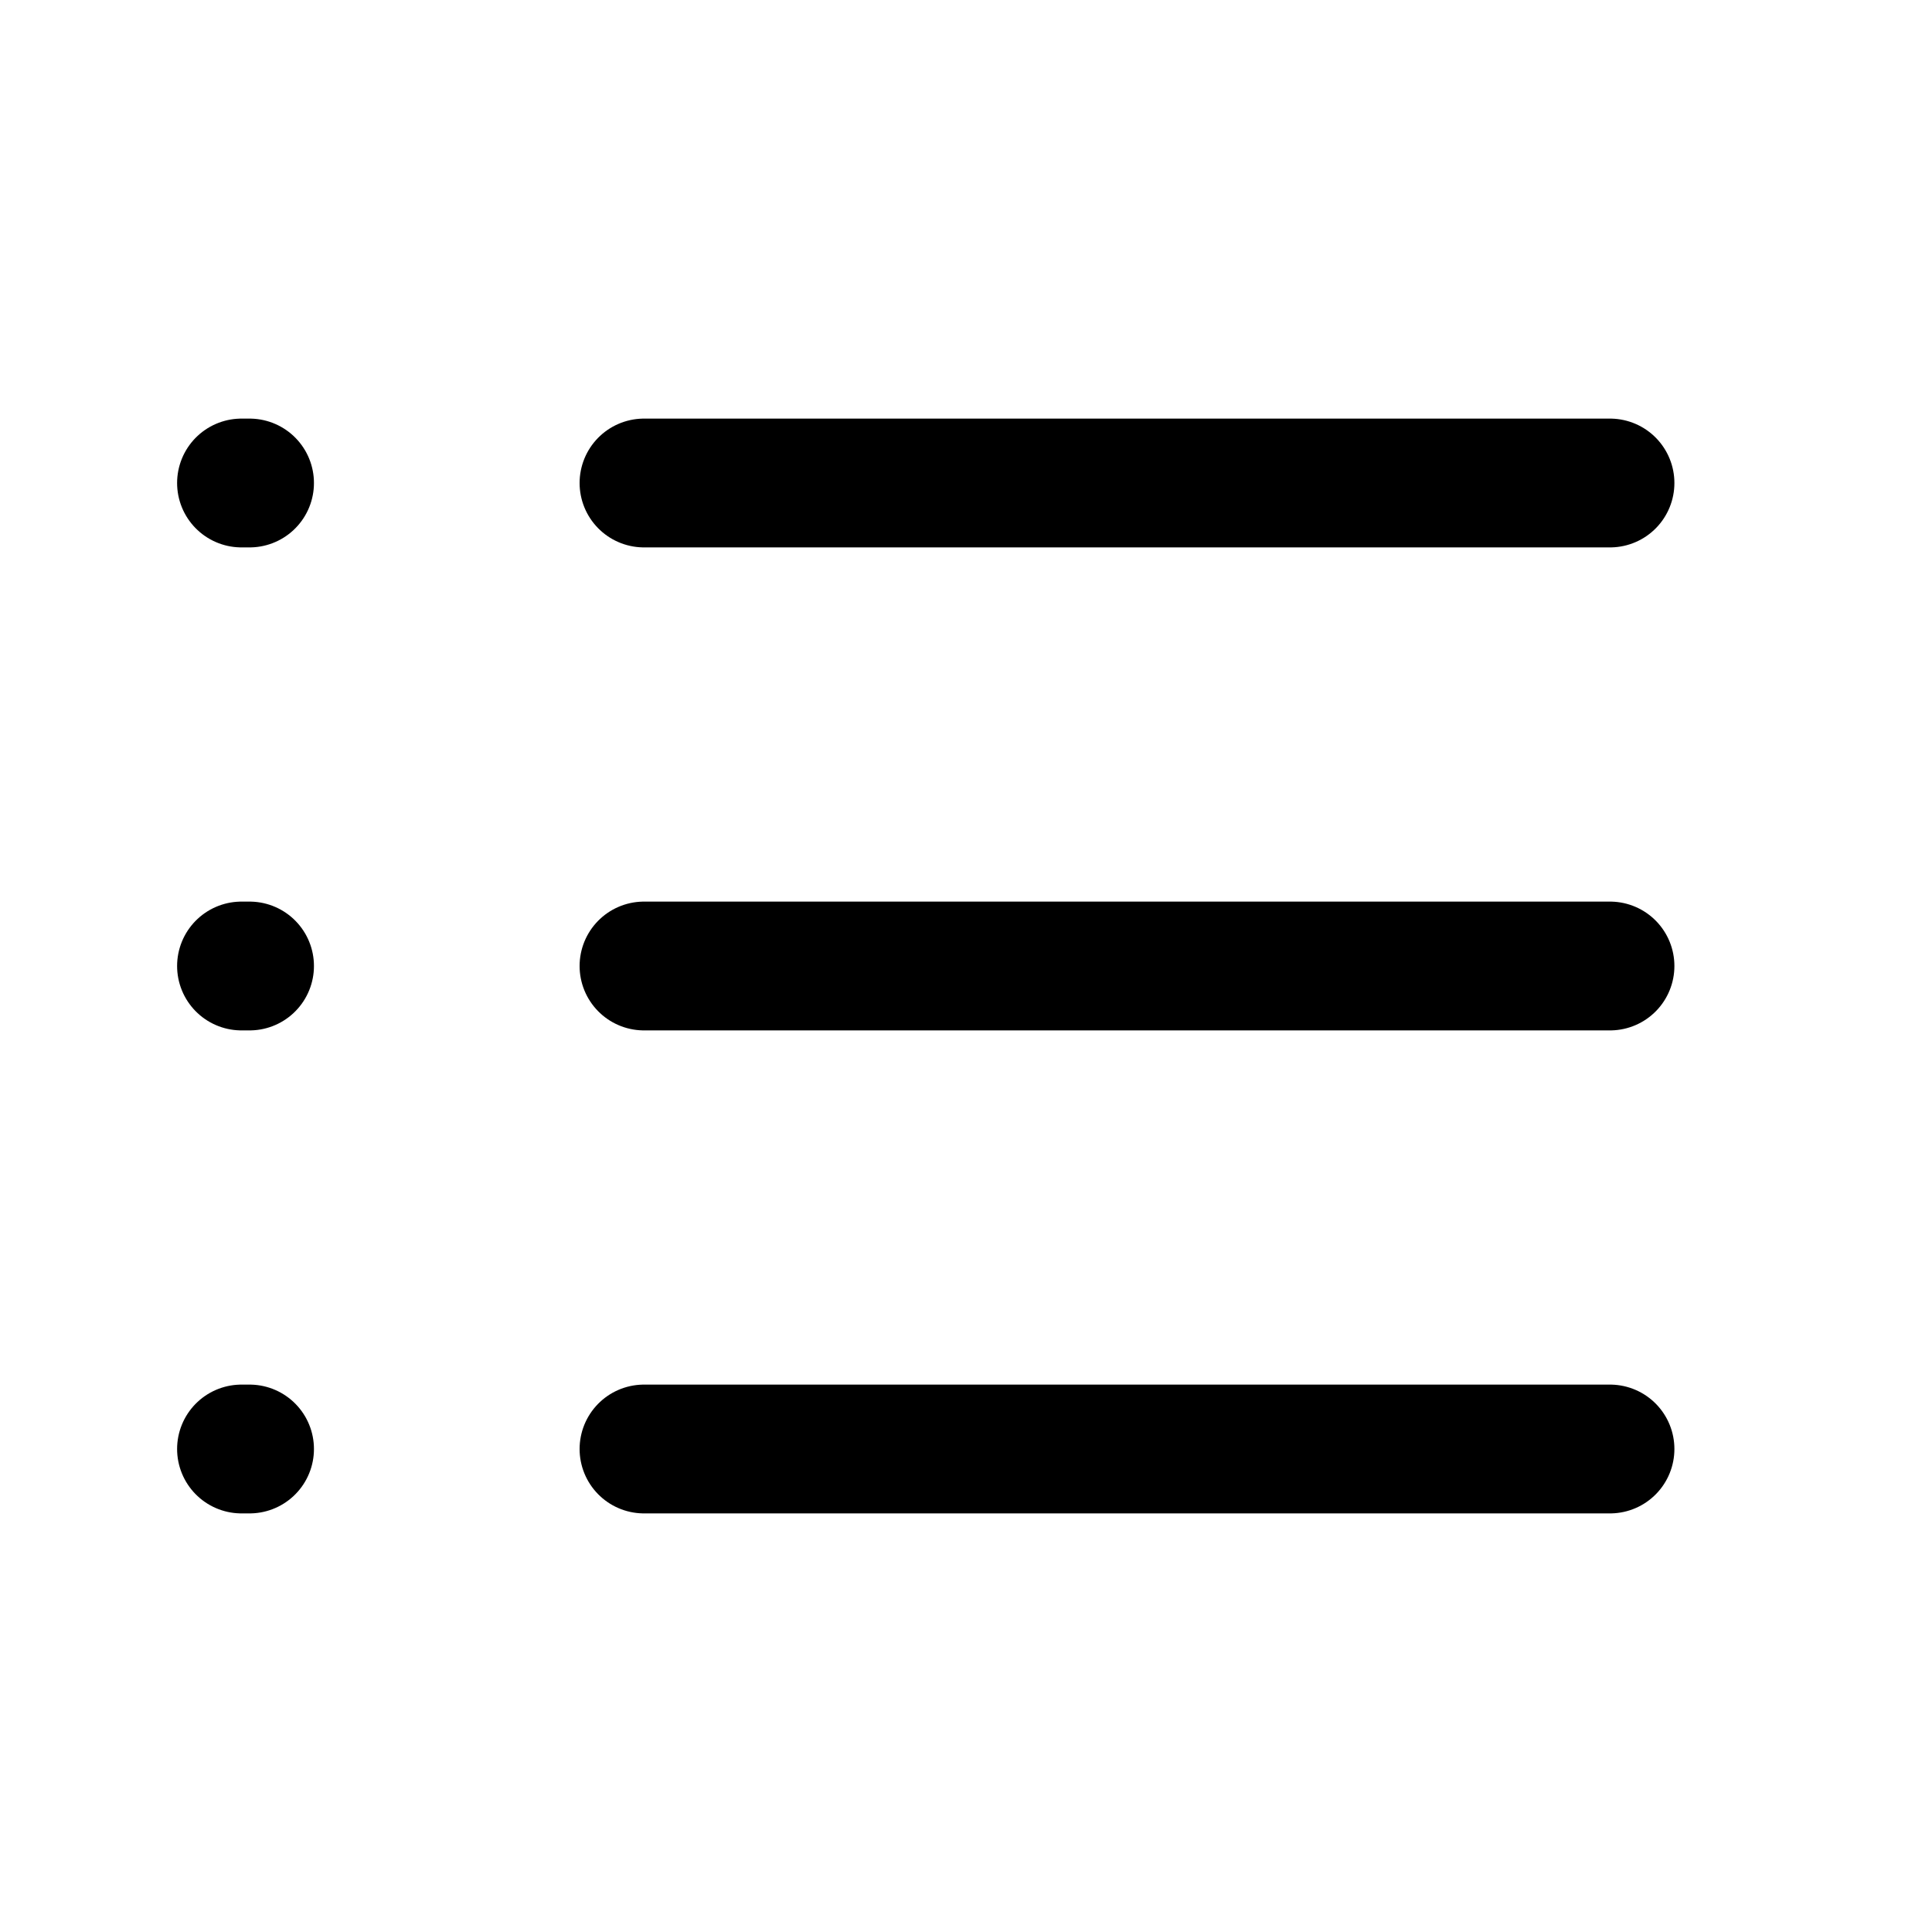
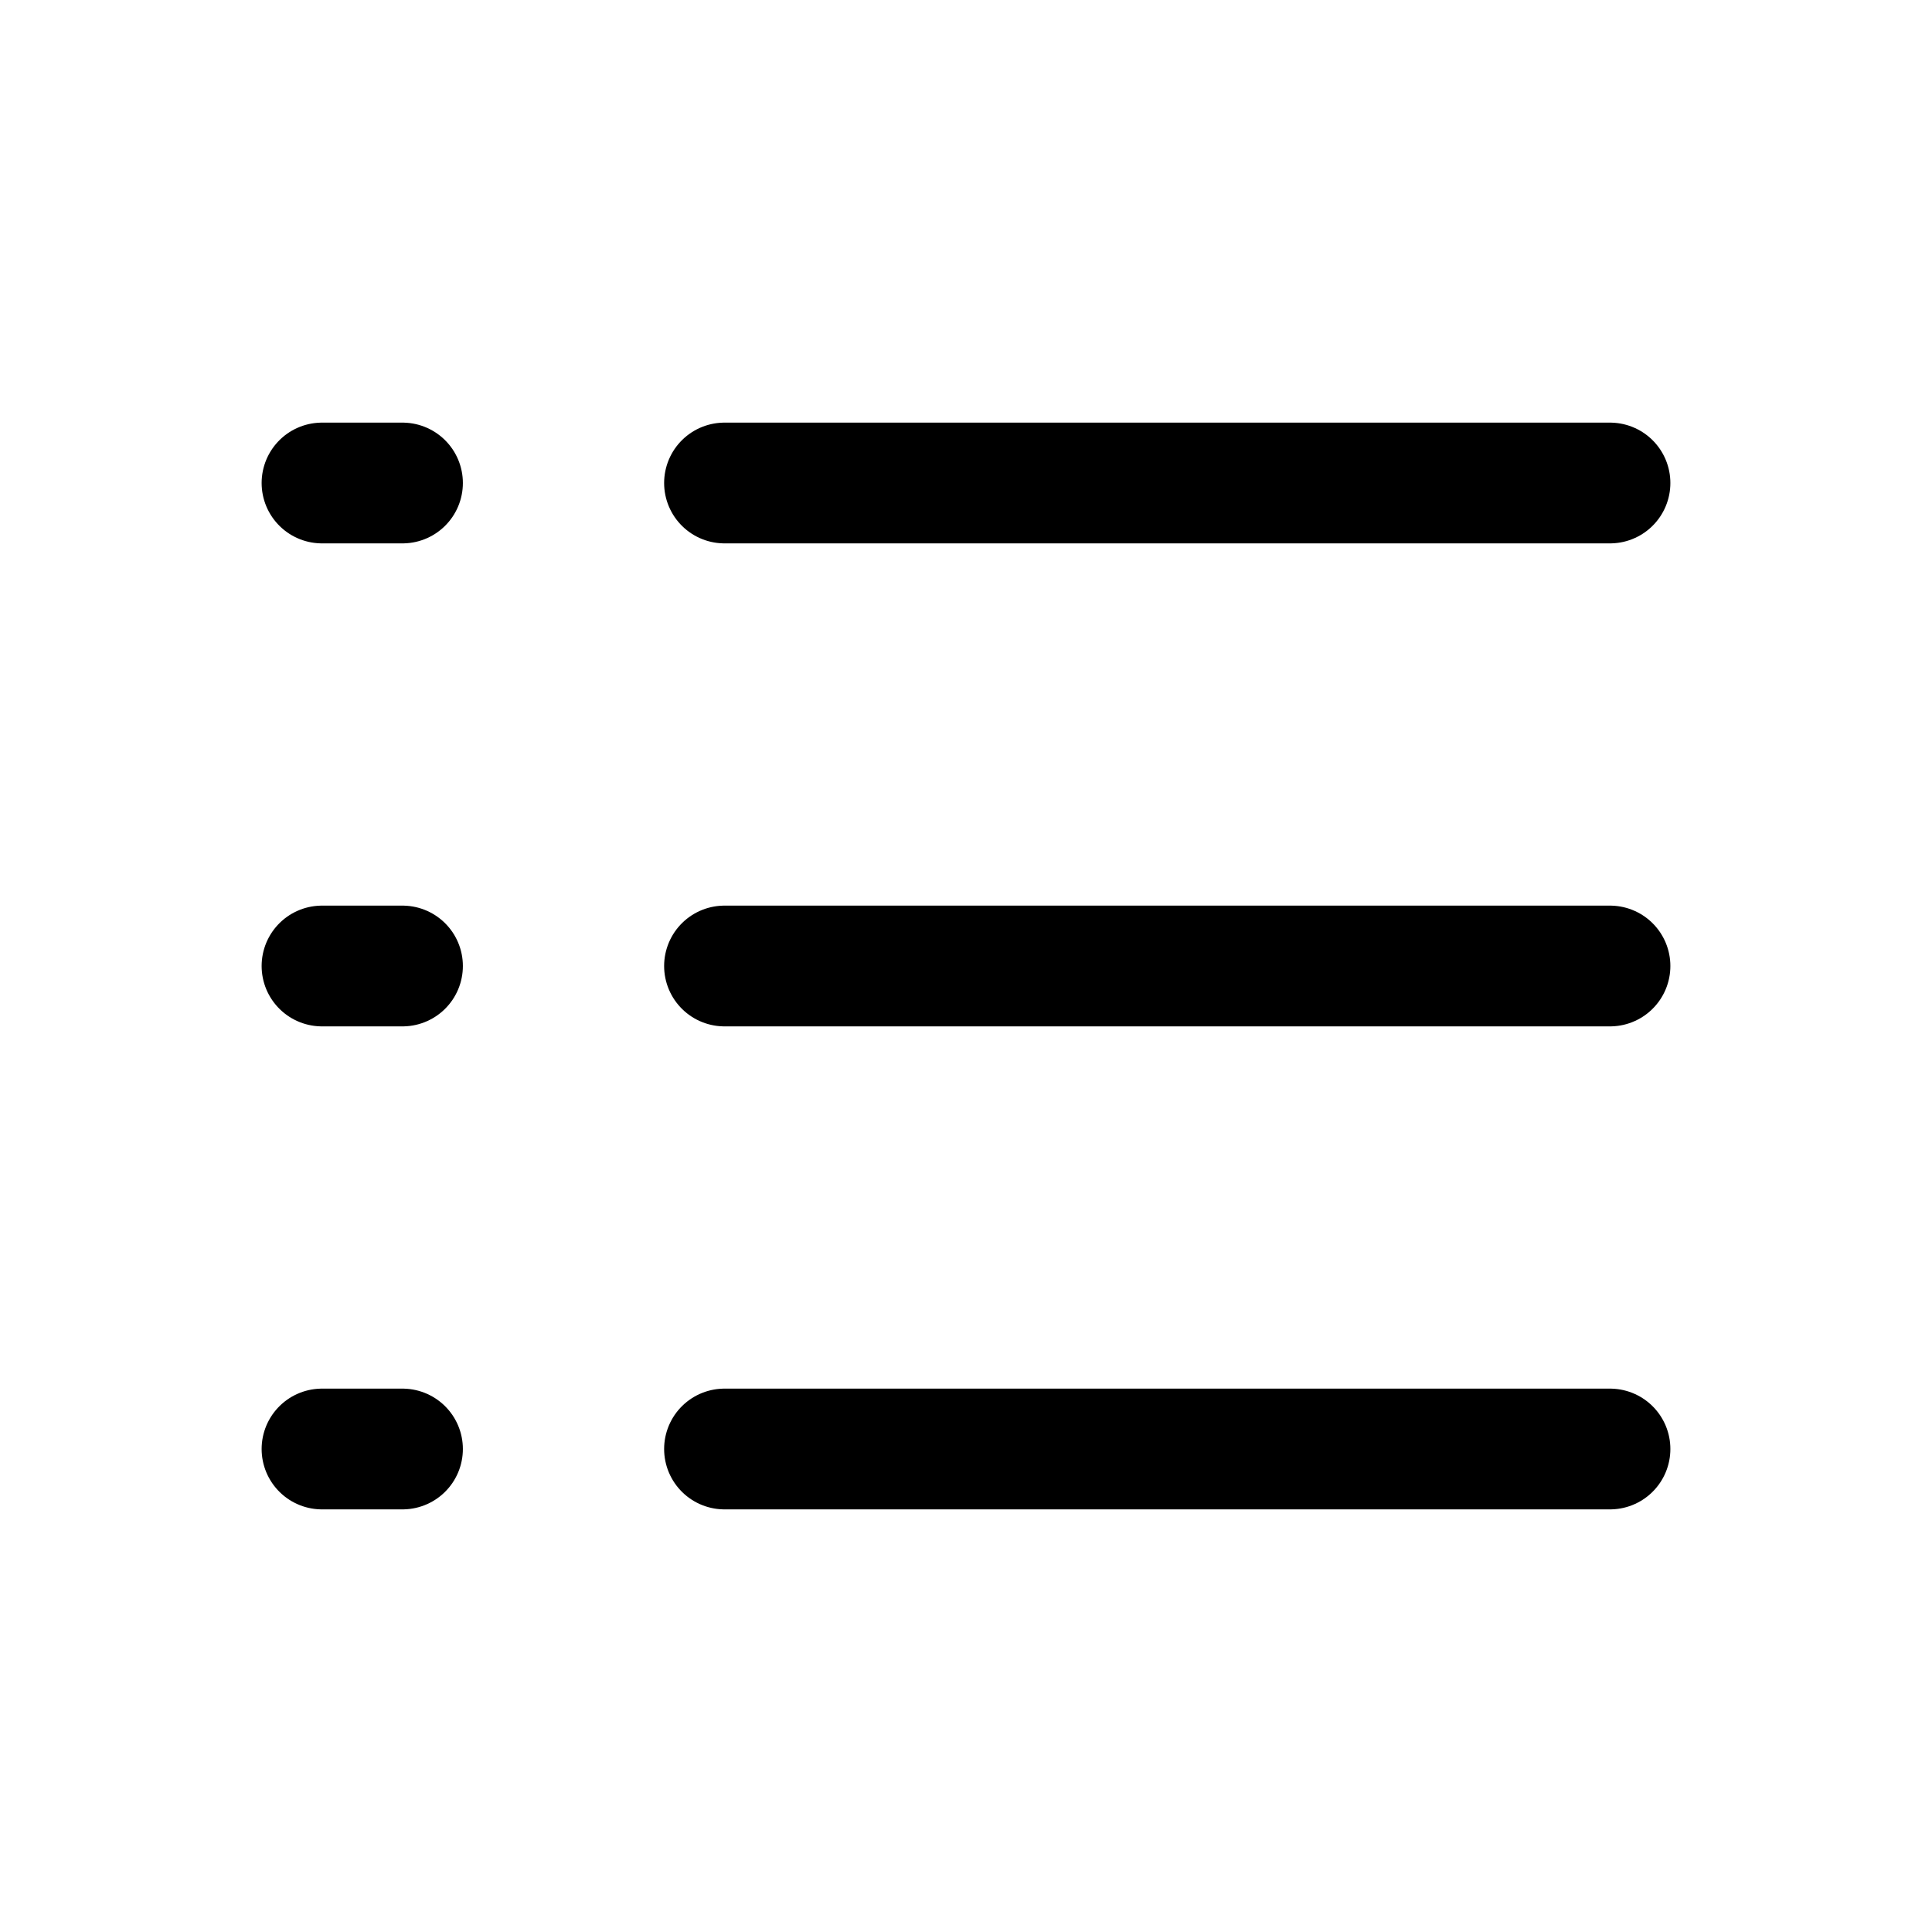
- <svg xmlns="http://www.w3.org/2000/svg" viewBox="0 0 24 24" fill="none" stroke="currentColor" stroke-width="1.6" stroke-linecap="round">
-   <path d="M8 6h12M8 12h12M8 18h12M3 6h.1M3 12h.1M3 18h.1" />
+ <svg xmlns="http://www.w3.org/2000/svg" width="24" height="24" viewBox="0 0 24 24" fill="none" stroke="#000" stroke-width="1.5" stroke-linecap="round" stroke-linejoin="round">
+   <path d="M9 6h11M9 12h11M9 18h11M4 6h1M4 12h1M4 18h1" />
</svg>
